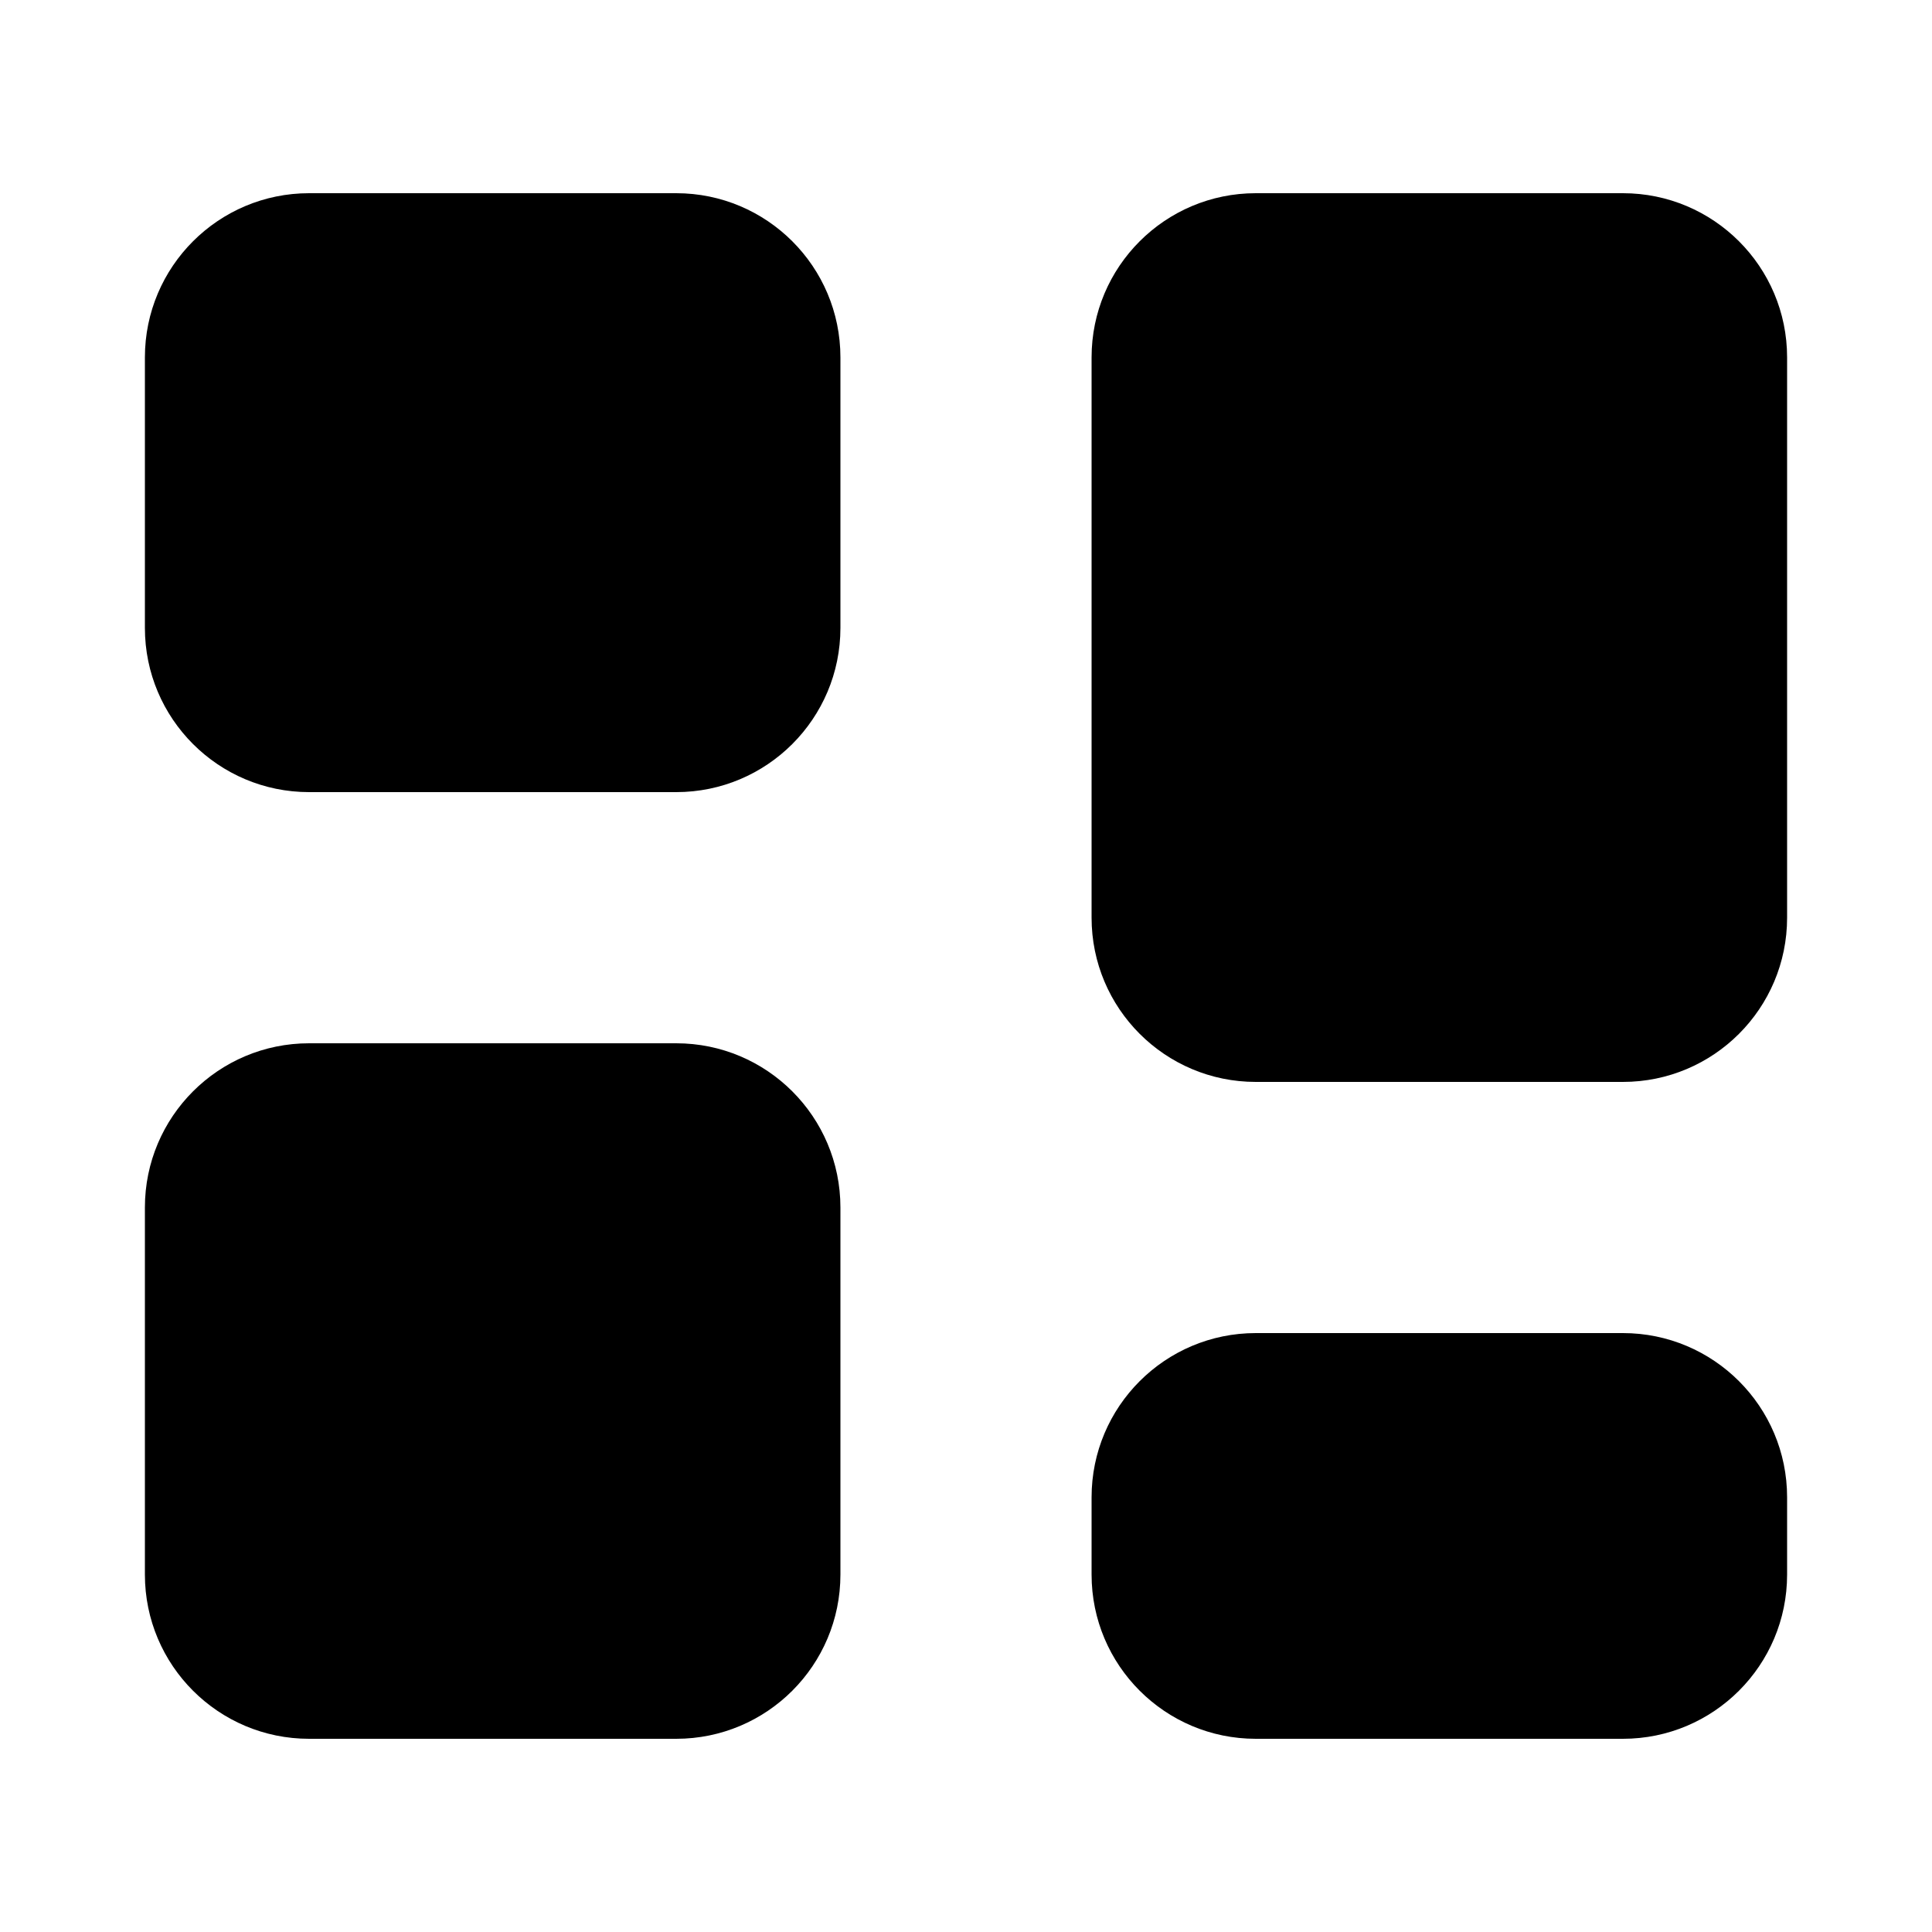
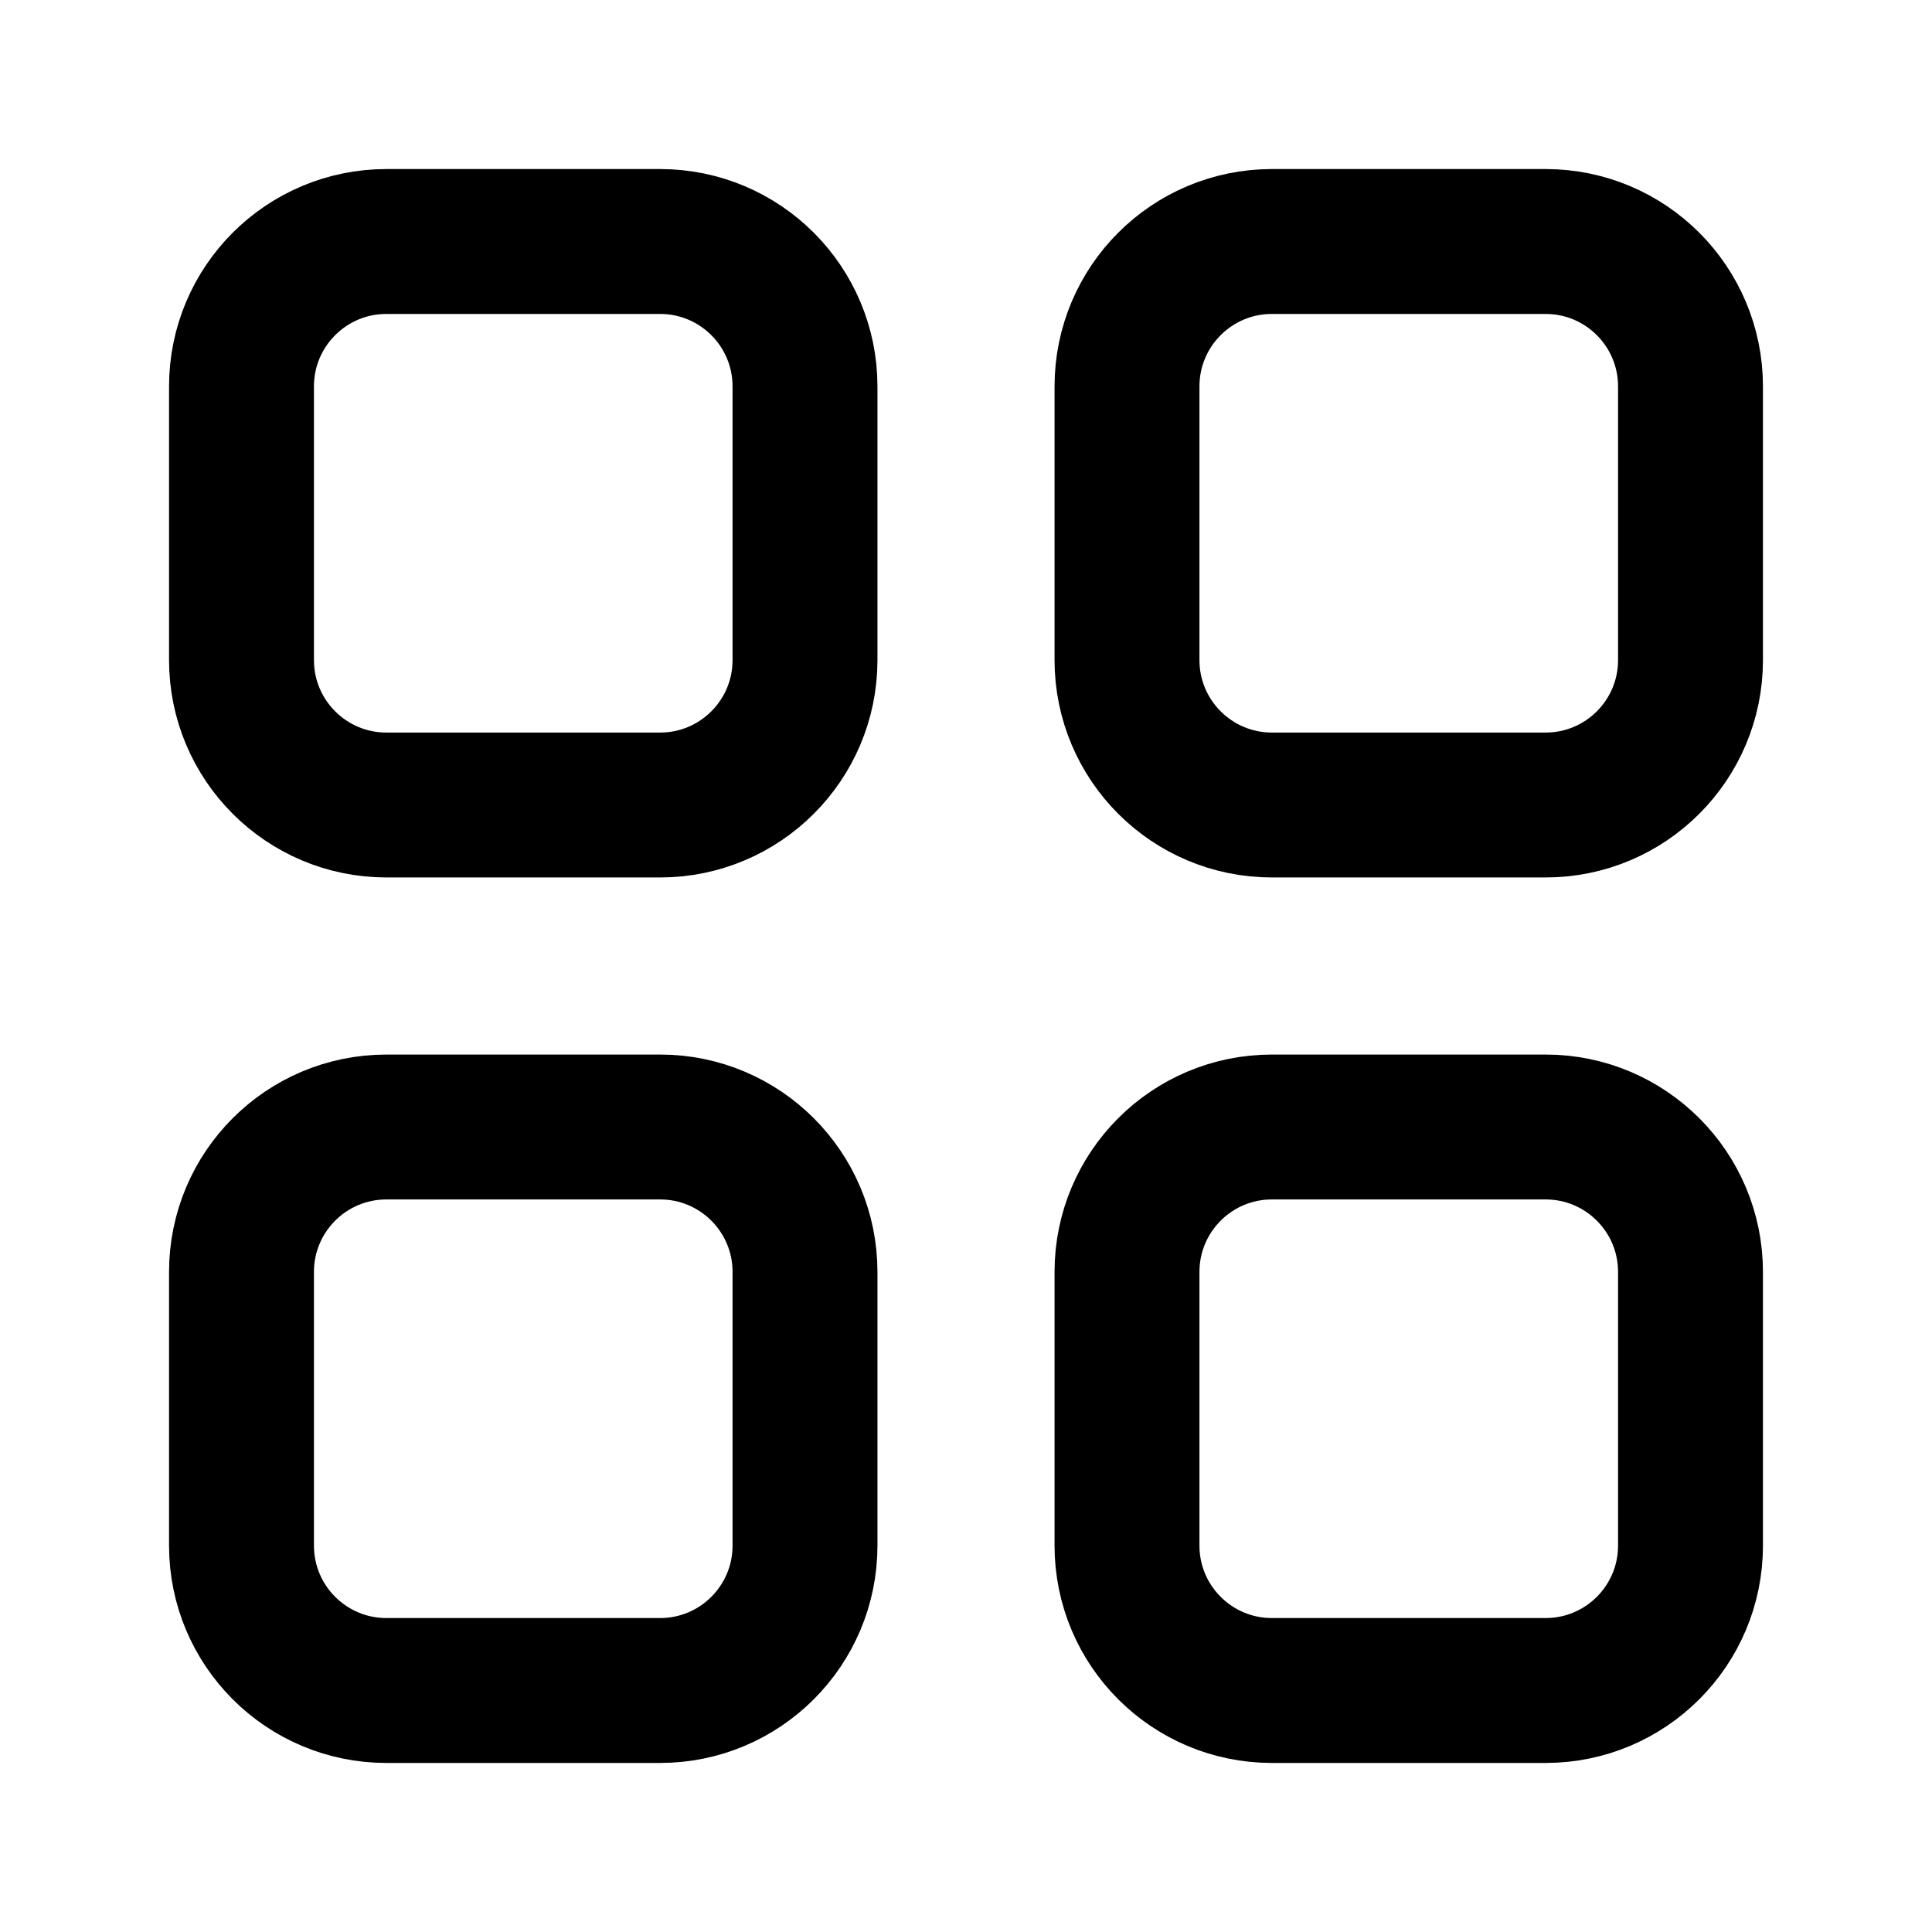
- <svg xmlns="http://www.w3.org/2000/svg" viewBox="0 0 20 20" fill="currentColor">
-   <rect x="1.5" y="2" width="7.2" height="6.2" rx="1.7" />
-   <rect x="11.3" y="2" width="7.2" height="9.2" rx="1.7" />
-   <rect x="1.5" y="10.8" width="7.2" height="7.2" rx="1.7" />
-   <rect x="11.3" y="13.8" width="7.2" height="4.2" rx="1.7" />
+ <svg xmlns="http://www.w3.org/2000/svg" width="24" height="24" viewBox="0 0 24 24" fill="none" stroke="currentColor" stroke-width="1.8" stroke-linecap="round" stroke-linejoin="round">
+   <rect x="3" y="3" width="7" height="7" rx="1.8" />
+   <rect x="14" y="3" width="7" height="7" rx="1.8" />
+   <rect x="3" y="14" width="7" height="7" rx="1.8" />
+   <rect x="14" y="14" width="7" height="7" rx="1.8" />
</svg>
